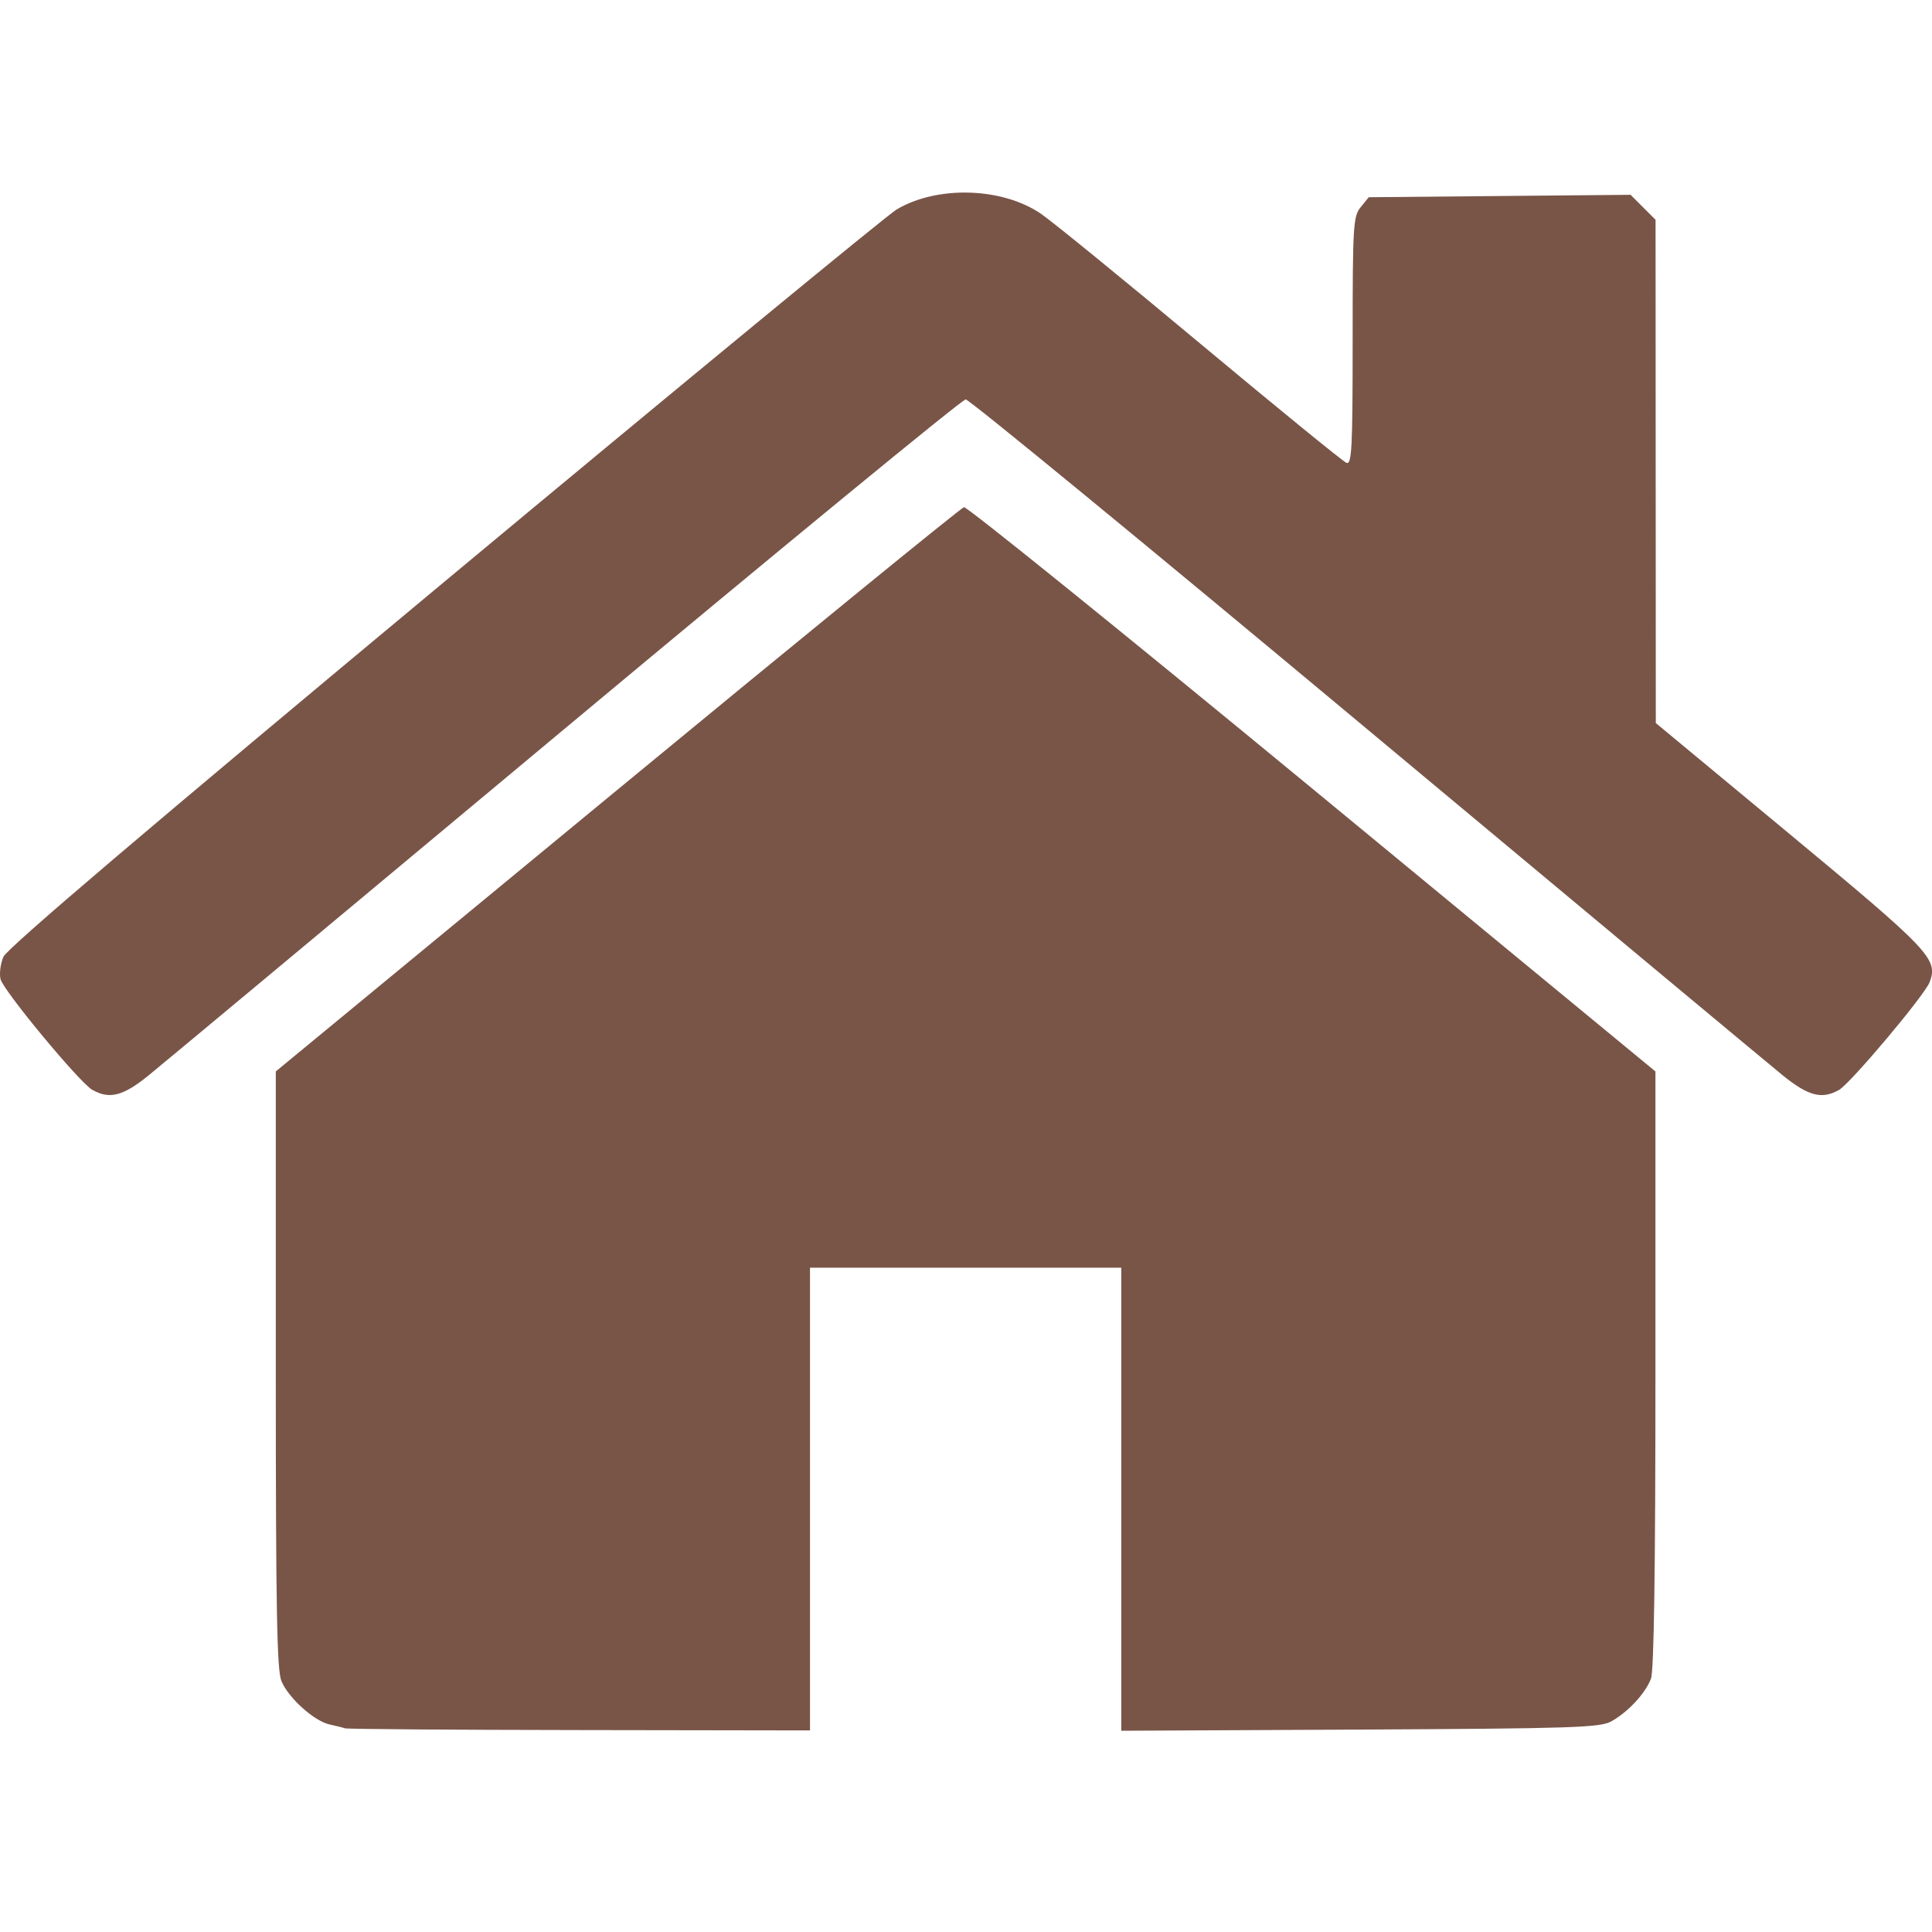
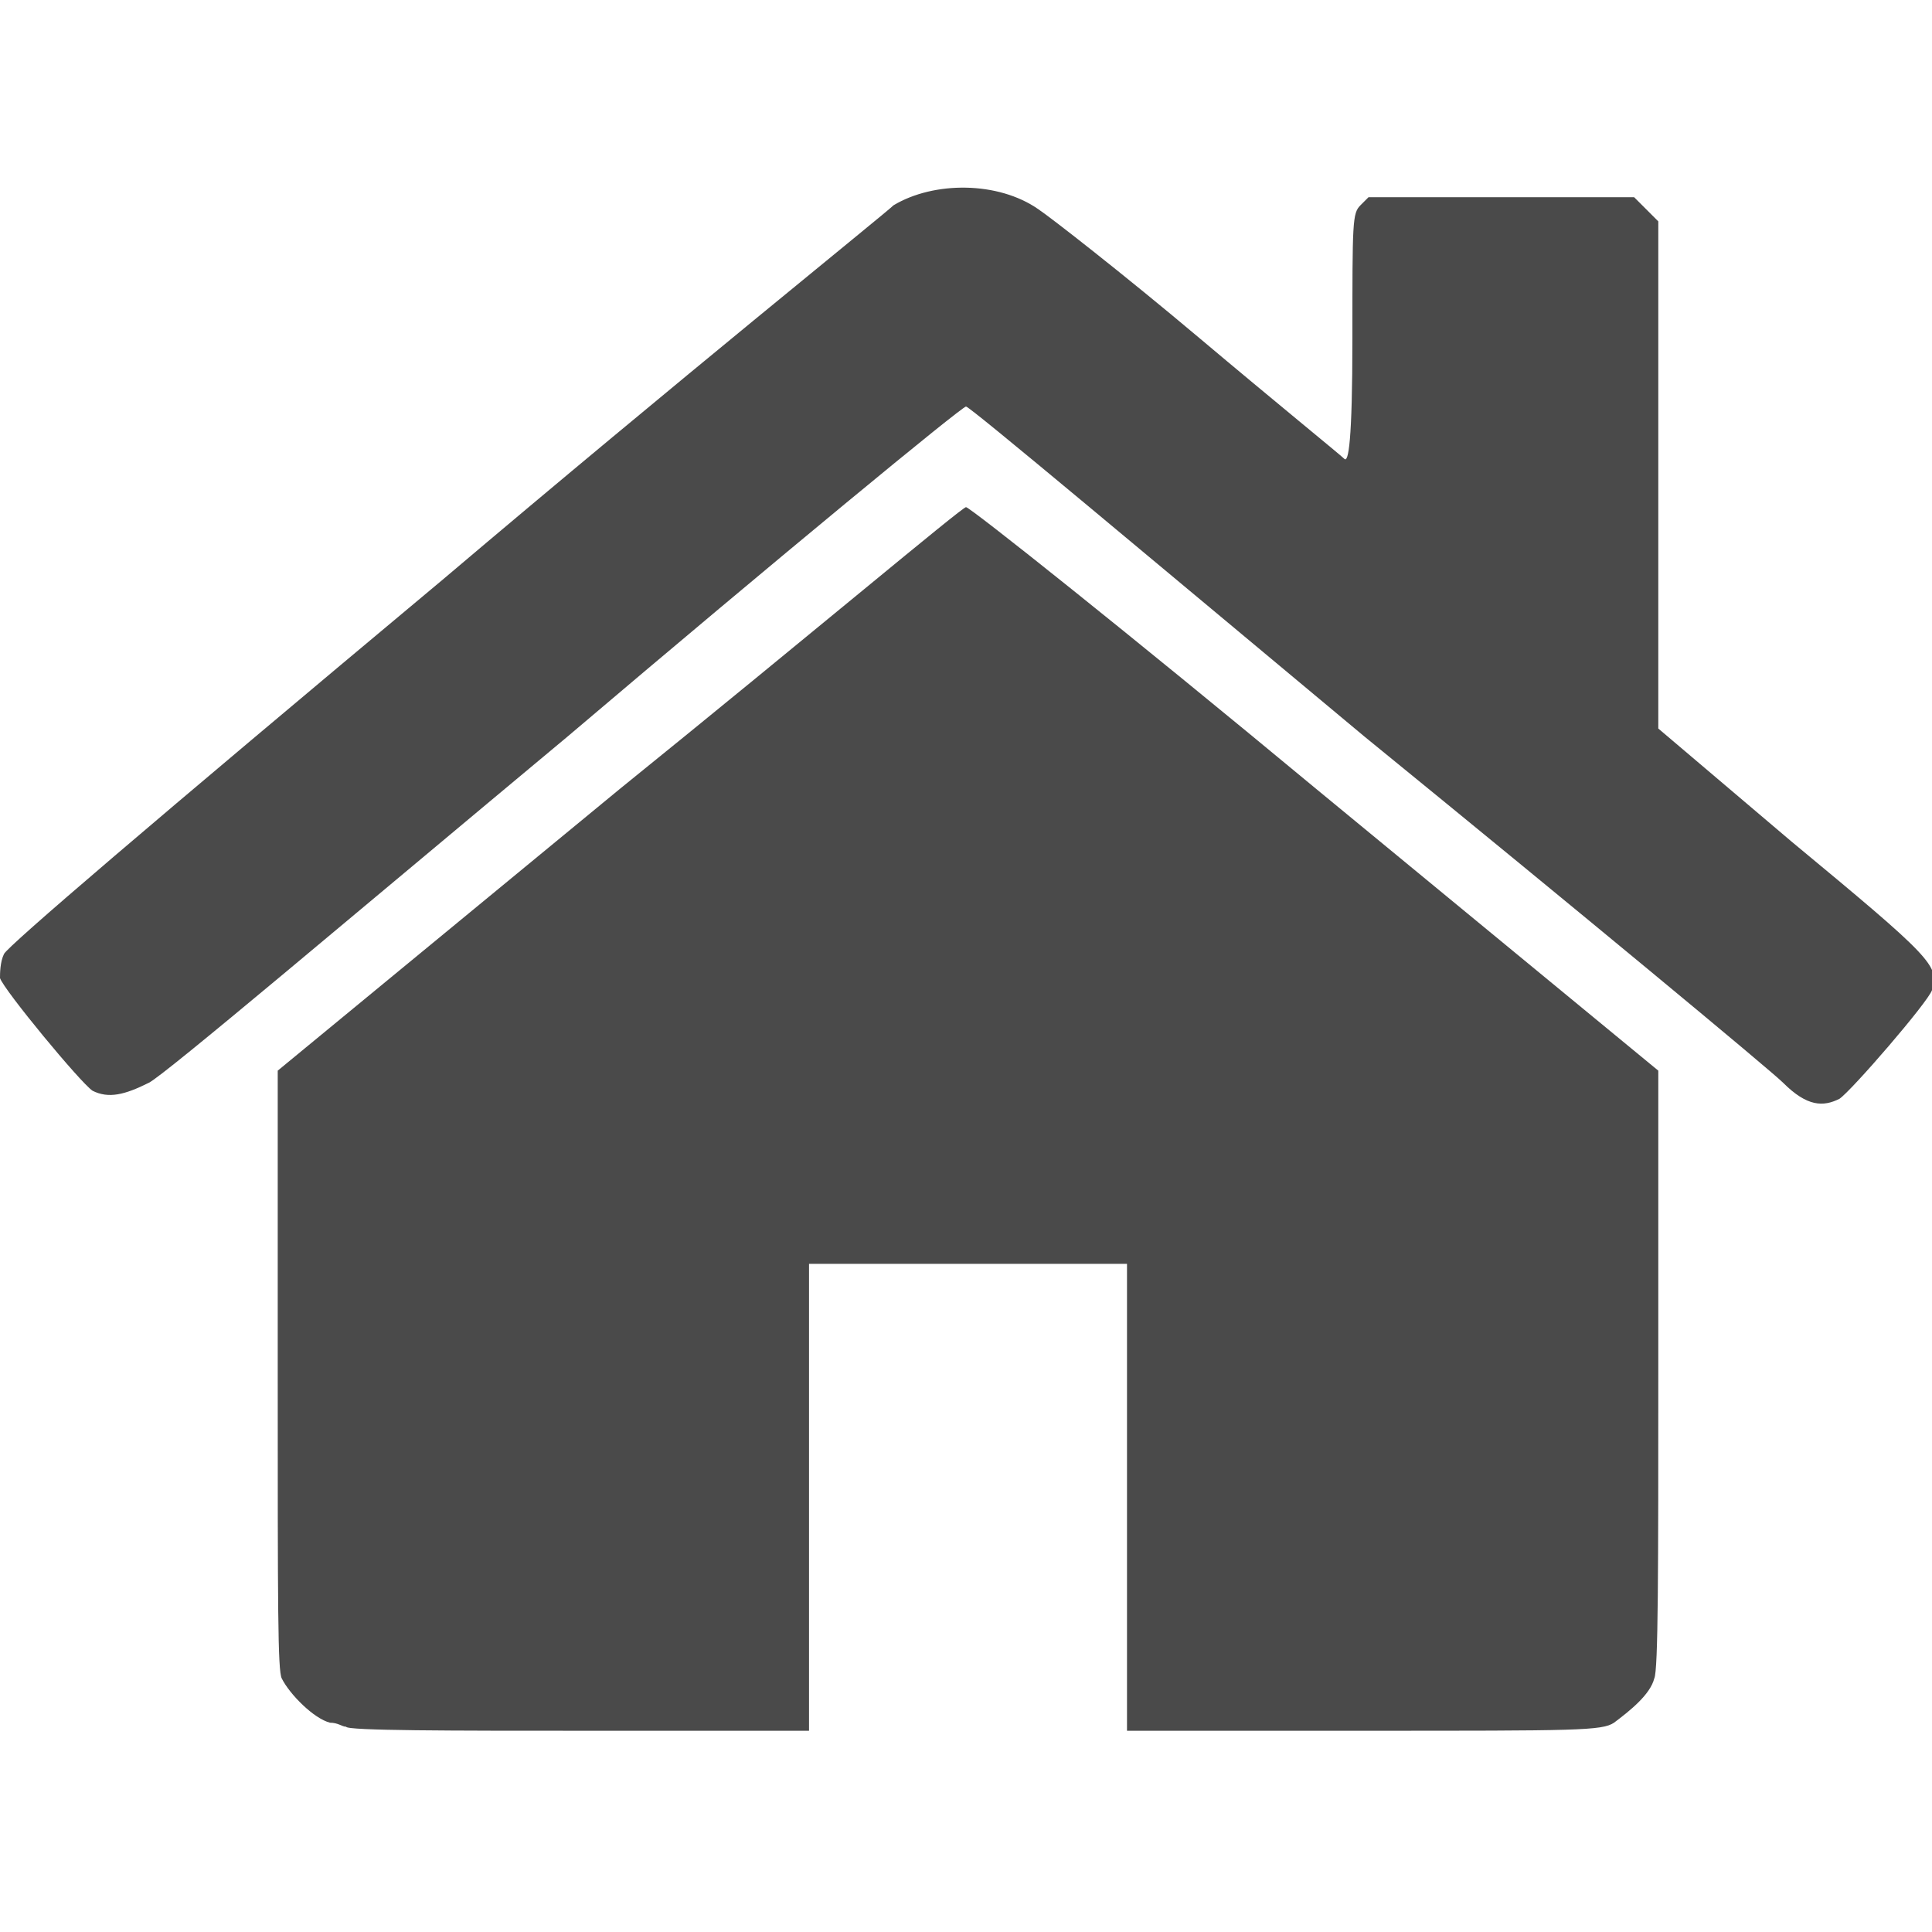
<svg xmlns="http://www.w3.org/2000/svg" version="1.1" id="Ebene_1" x="0px" y="0px" viewBox="0 0 48 48" style="enable-background:new 0 0 48 48;" xml:space="preserve">
-   <defs id="defs12" />
-   <style type="text/css" id="style2">
- 	.st0{fill:none;stroke:#795548;stroke-width:2;stroke-linecap:round;stroke-miterlimit:10;}
- 	.st1{fill:none;stroke:#795548;stroke-width:2;stroke-linecap:round;stroke-linejoin:round;stroke-miterlimit:10;}
+   <style type="text/css">
+ 	.st0{fill:#4A4A4A;}
</style>
-   <path style="fill:#795548;fill-opacity:1;stroke-width:0.105" d="M 8.576,42.941 C 8.519,42.921 8.343,42.877 8.186,42.843 7.803,42.758 7.168,42.186 6.993,41.769 6.879,41.496 6.852,40.009 6.852,34.025 v -7.406 l 8.482,-6.993 c 4.665,-3.846 8.542,-7.007 8.615,-7.025 0.074,-0.018 3.969,3.129 8.657,6.993 l 8.523,7.026 v 7.396 c 0,4.972 -0.036,7.492 -0.111,7.69 -0.138,0.365 -0.572,0.832 -0.986,1.061 -0.28,0.155 -0.949,0.177 -6.244,0.204 L 27.858,43 v -5.752 -5.752 h -3.867 -3.867 v 5.748 5.748 l -5.722,-0.009 c -3.147,-0.004 -5.769,-0.024 -5.826,-0.043 z M 2.293,27.077 C 1.974,26.894 0.086,24.616 0.013,24.326 -0.02,24.191 0.012,23.942 0.084,23.772 0.174,23.562 3.687,20.573 11.032,14.46 16.981,9.509 22.041,5.344 22.277,5.204 c 1.005,-0.597 2.607,-0.552 3.574,0.099 0.27,0.182 2.056,1.637 3.969,3.234 1.913,1.596 3.547,2.929 3.632,2.962 0.133,0.051 0.154,-0.351 0.154,-3.023 0,-2.879 0.013,-3.099 0.2,-3.329 l 0.2,-0.247 3.253,-0.03 3.253,-0.03 0.31,0.31 0.31,0.31 0.003,6.252 0.003,6.252 3.339,2.769 c 3.484,2.89 3.681,3.098 3.464,3.669 -0.124,0.325 -1.962,2.511 -2.25,2.676 -0.422,0.242 -0.762,0.155 -1.393,-0.356 C 43.964,26.451 39.294,22.561 33.92,18.077 28.546,13.592 24.079,9.923 23.992,9.923 23.906,9.923 19.439,13.592 14.064,18.076 8.69,22.561 4.021,26.451 3.688,26.721 3.058,27.232 2.718,27.319 2.295,27.077 Z" id="path4768" />
+   <path id="path4768" class="st0" d="M8.6,42.9c-0.1,0-0.2-0.1-0.4-0.1c-0.4-0.1-1-0.7-1.2-1.1  C6.9,41.5,6.9,40,6.9,34v-7.4l8.5-7c4.7-3.8,8.5-7,8.6-7s4,3.1,8.7,7l8.5,7V34c0,5,0,7.5-0.1,7.7c-0.1,0.4-0.6,0.8-1,1.1  C39.8,43,39.2,43,33.9,43H28v-5.8v-5.8h-4h-3.9v5.7V43h-5.7C11.3,43,8.6,43,8.6,42.9L8.6,42.9z M2.3,27.1C2,26.9,0.1,24.6,0,24.3  c0-0.1,0-0.4,0.1-0.6s3.6-3.2,10.9-9.3c5.9-5,11-9.1,11.2-9.3c1-0.6,2.6-0.6,3.6,0.1c0.3,0.2,2.1,1.6,4,3.2s3.5,2.9,3.6,3  c0.1,0.1,0.2-0.4,0.2-3c0-2.9,0-3.1,0.2-3.3L34,4.9h3.3h3.3l0.3,0.3l0.3,0.3v6.3v6.3l3.3,2.8c3.5,2.9,3.7,3.1,3.5,3.7  c-0.1,0.3-2,2.5-2.3,2.7c-0.4,0.2-0.8,0.2-1.4-0.4c-0.3-0.3-5-4.2-10.4-8.6c-5.4-4.5-9.8-8.2-9.9-8.2s-4.6,3.7-9.9,8.2  c-5.4,4.5-10,8.4-10.4,8.6C3.1,27.2,2.7,27.3,2.3,27.1L2.3,27.1z" />
</svg>
